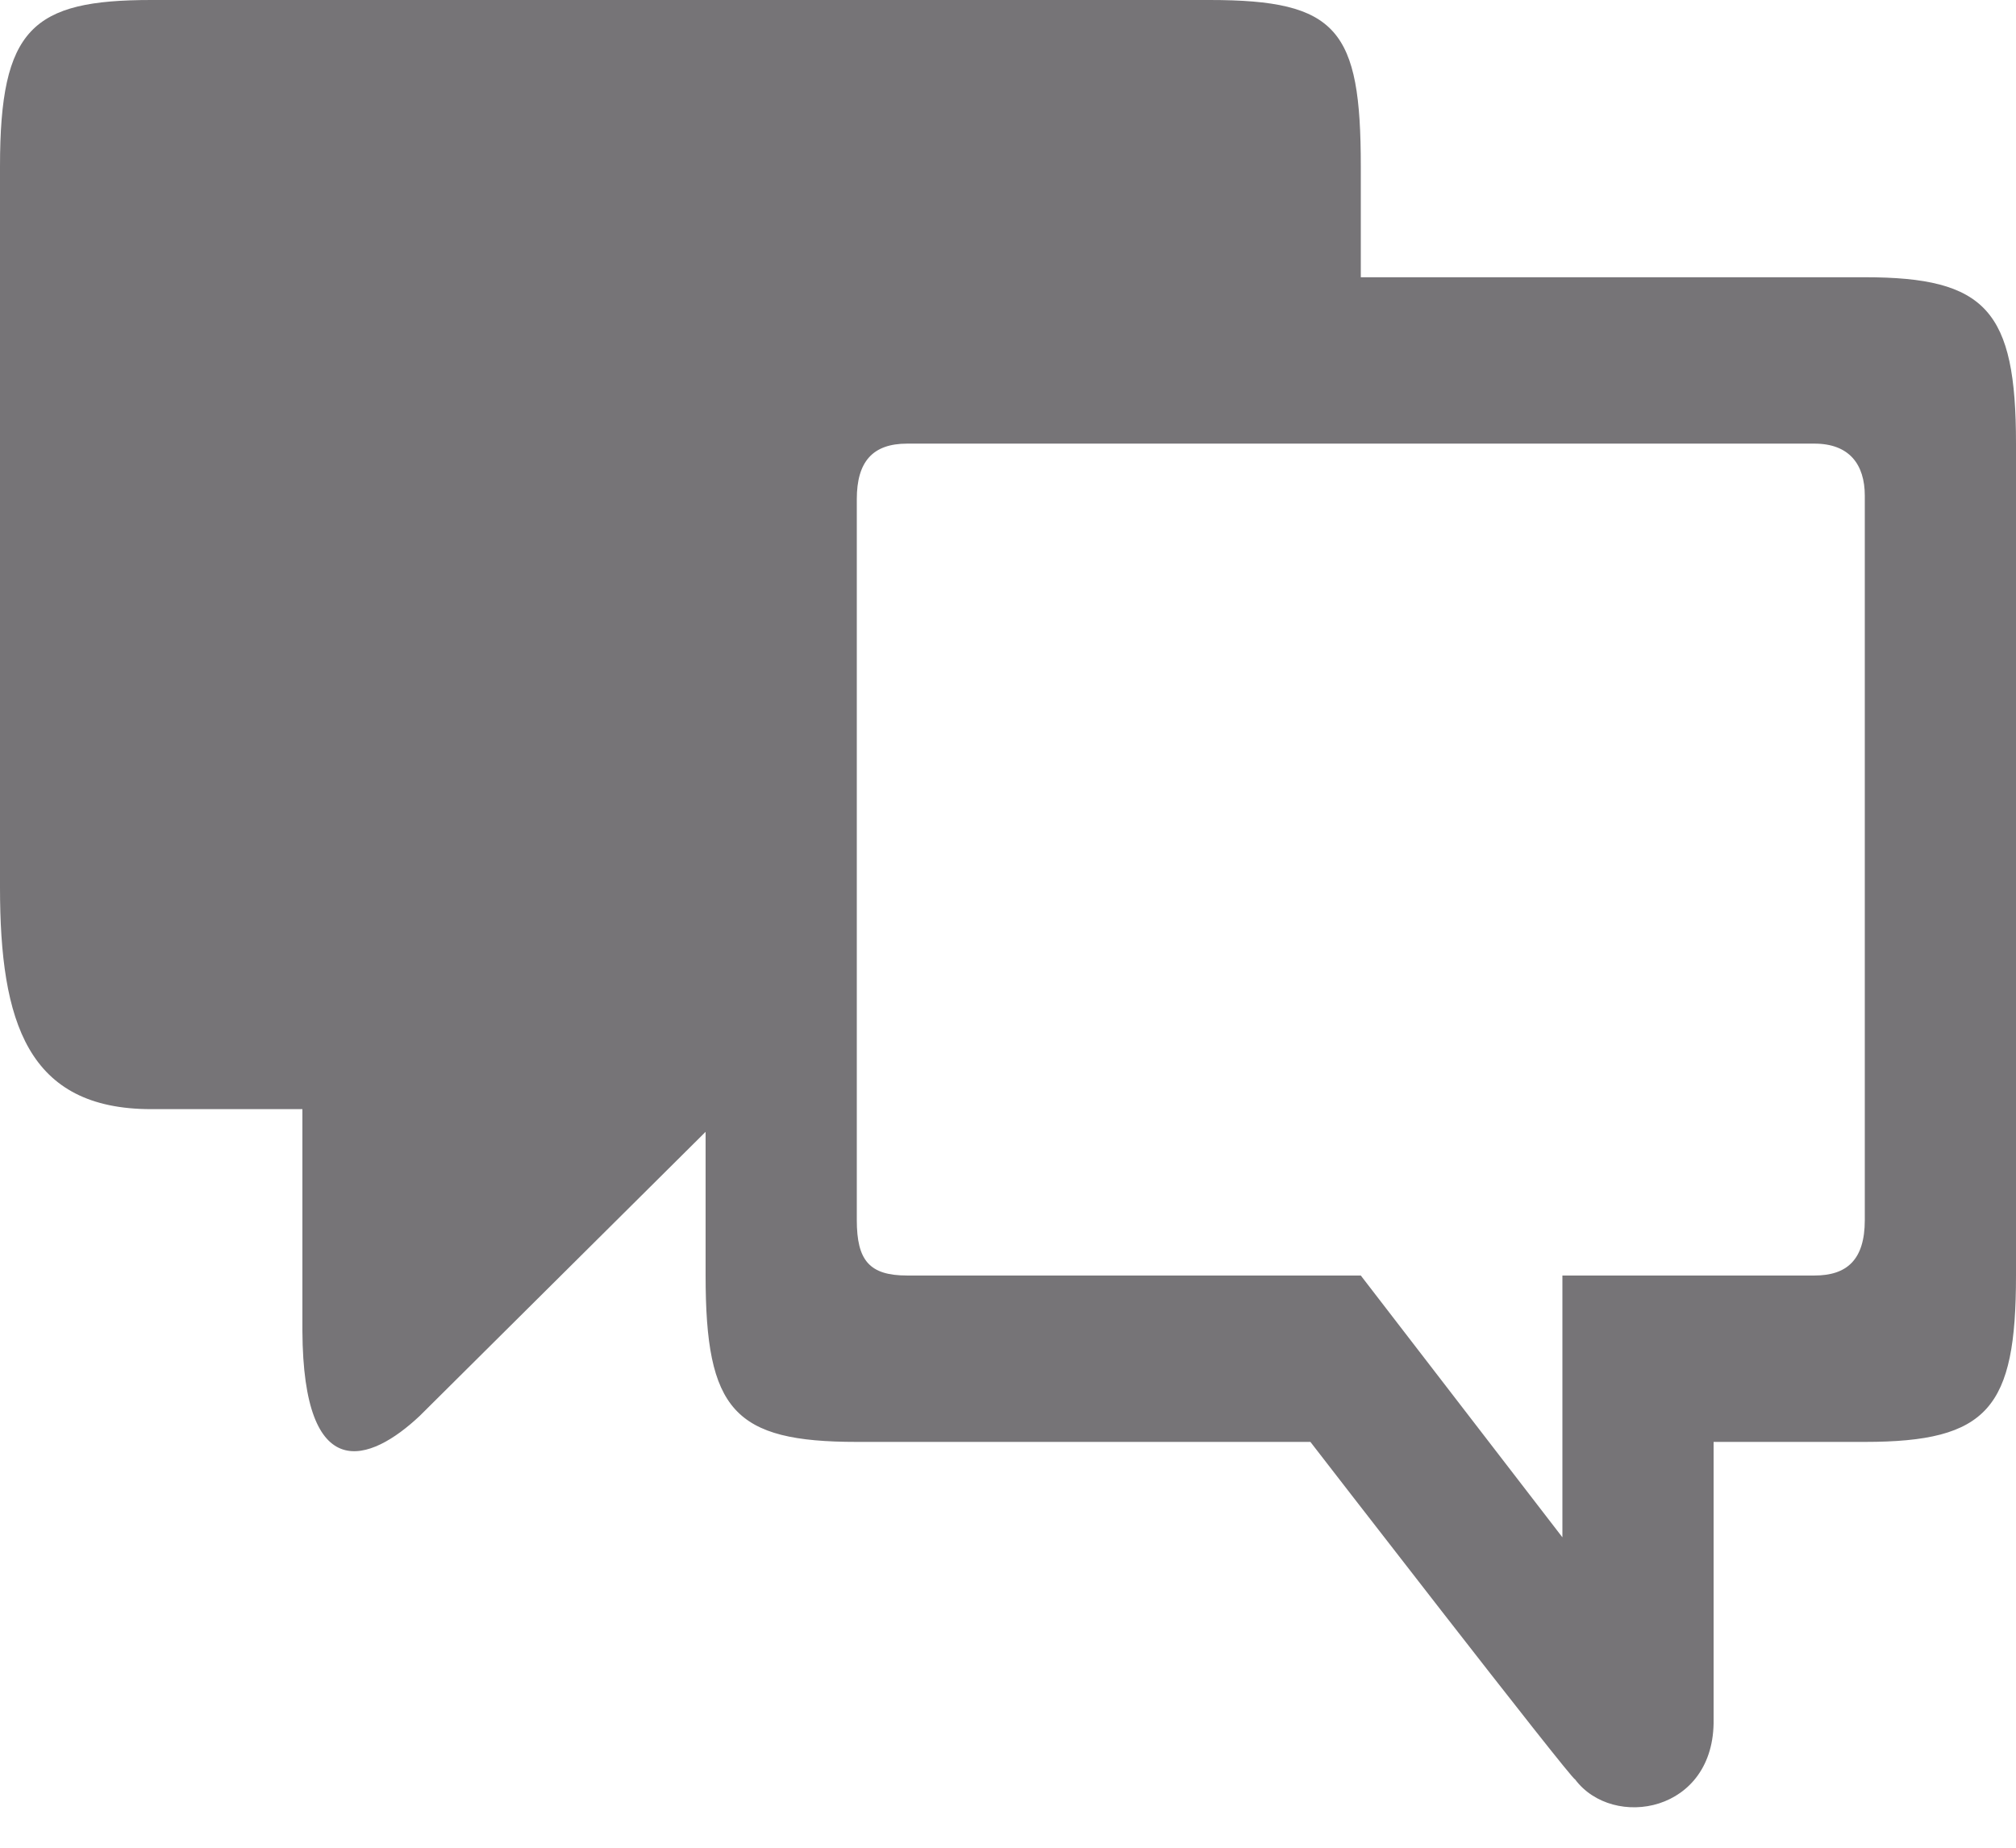
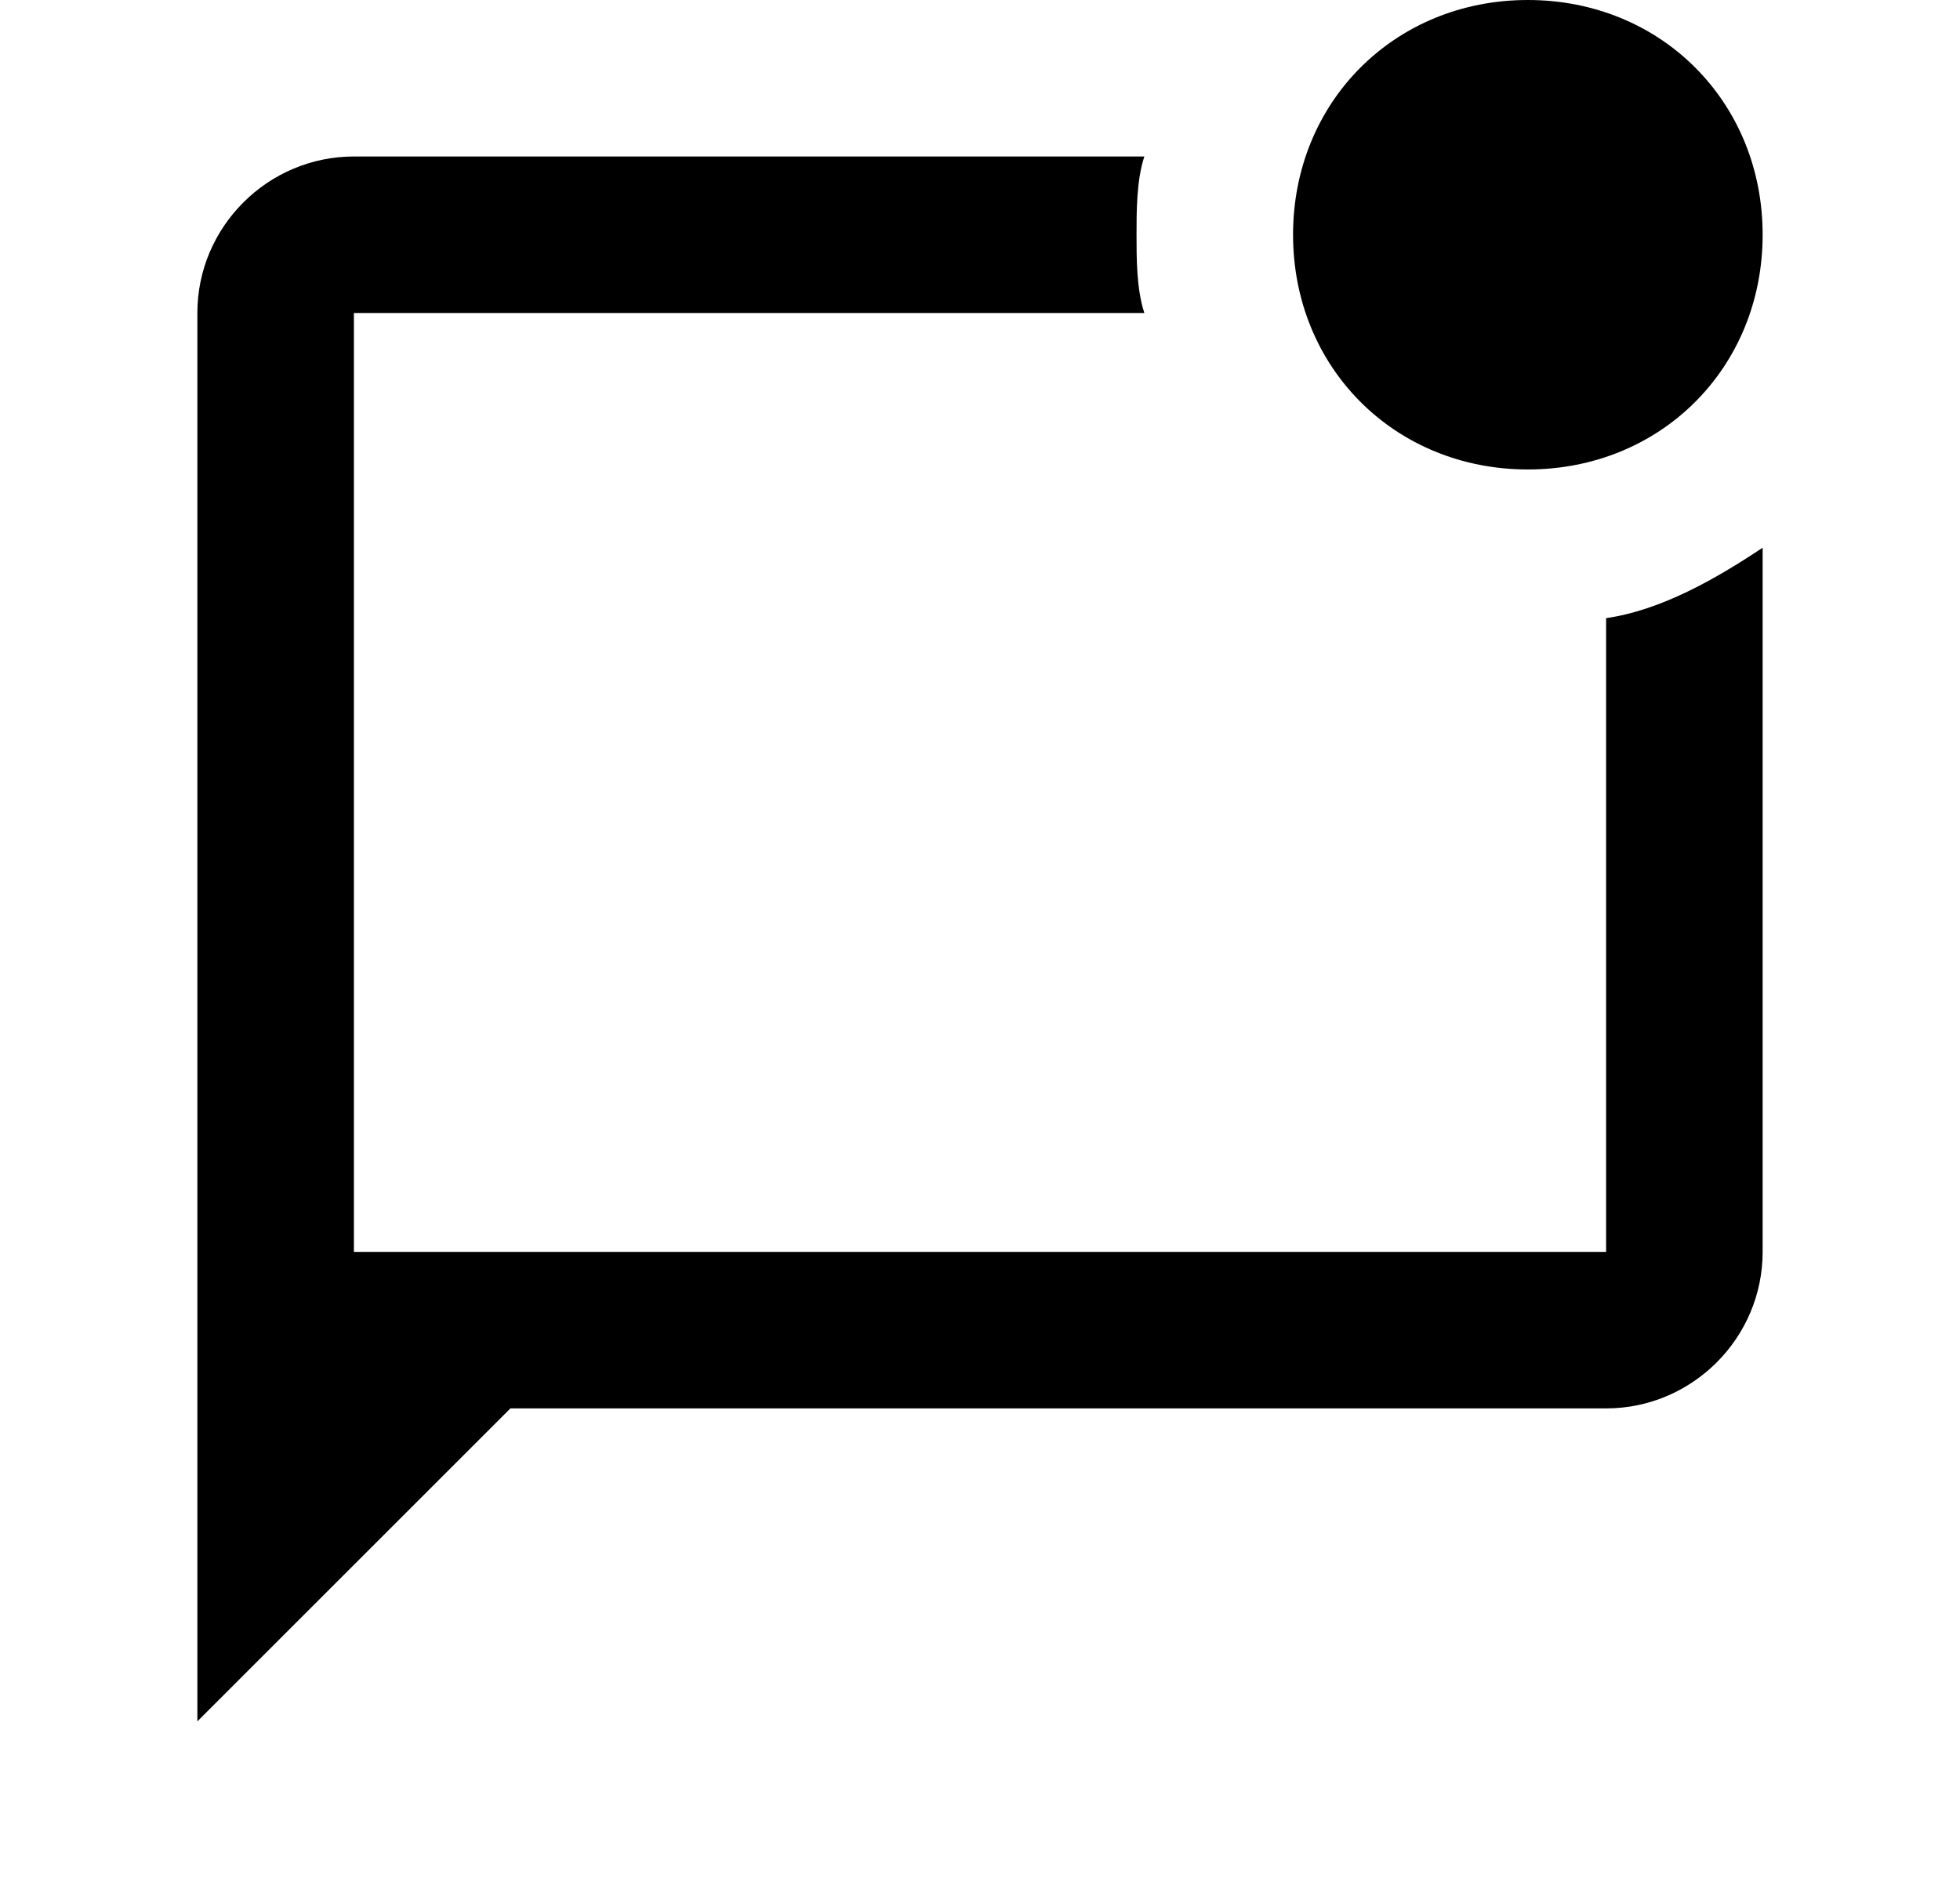
- <svg xmlns="http://www.w3.org/2000/svg" width="24" height="22" viewBox="0 0 24 22" fill="none">
-   <path d="M3.6 13.206V15.847C3.61 17.704 4.406 17.415 4.997 16.858L8.4 13.476V15.187C8.4 16.791 8.736 17.168 10.2 17.168H15.6C15.6 17.168 18.725 21.212 18.75 21.185C19.2 21.79 20.419 21.584 20.4 20.469V17.168H22.2C23.67 17.168 24 16.765 24 15.187V5.282C24 3.698 23.646 3.301 22.2 3.301H16.2V1.981C16.2 0.35 15.924 0 14.4 0H1.8C0.384 0 0 0.337 0 1.981V10.565C0 12.175 0.33 13.206 1.8 13.206H3.6ZM18.6 15.187V18.304L16.2 15.187H10.8C10.35 15.187 10.2 15.008 10.2 14.526V5.943C10.2 5.5 10.386 5.282 10.8 5.282H21.6C22.013 5.282 22.2 5.527 22.2 5.903V14.526C22.2 15.002 21.985 15.187 21.6 15.187H18.6Z" fill="#767477" />
+ <svg xmlns="http://www.w3.org/2000/svg" width="24" height="23" viewBox="0 0 24 24">
+   <path fill="currentColor" d="M22 7v9c0 1.1-.9 2-2 2H6l-4 4V4c0-1.1.9-2 2-2h10.1c-.1.3-.1.7-.1 1s0 .7.1 1H4v12h16V7.9c.7-.1 1.4-.5 2-.9m-6-4c0 1.7 1.3 3 3 3s3-1.3 3-3s-1.3-3-3-3s-3 1.3-3 3Z" />
</svg>
